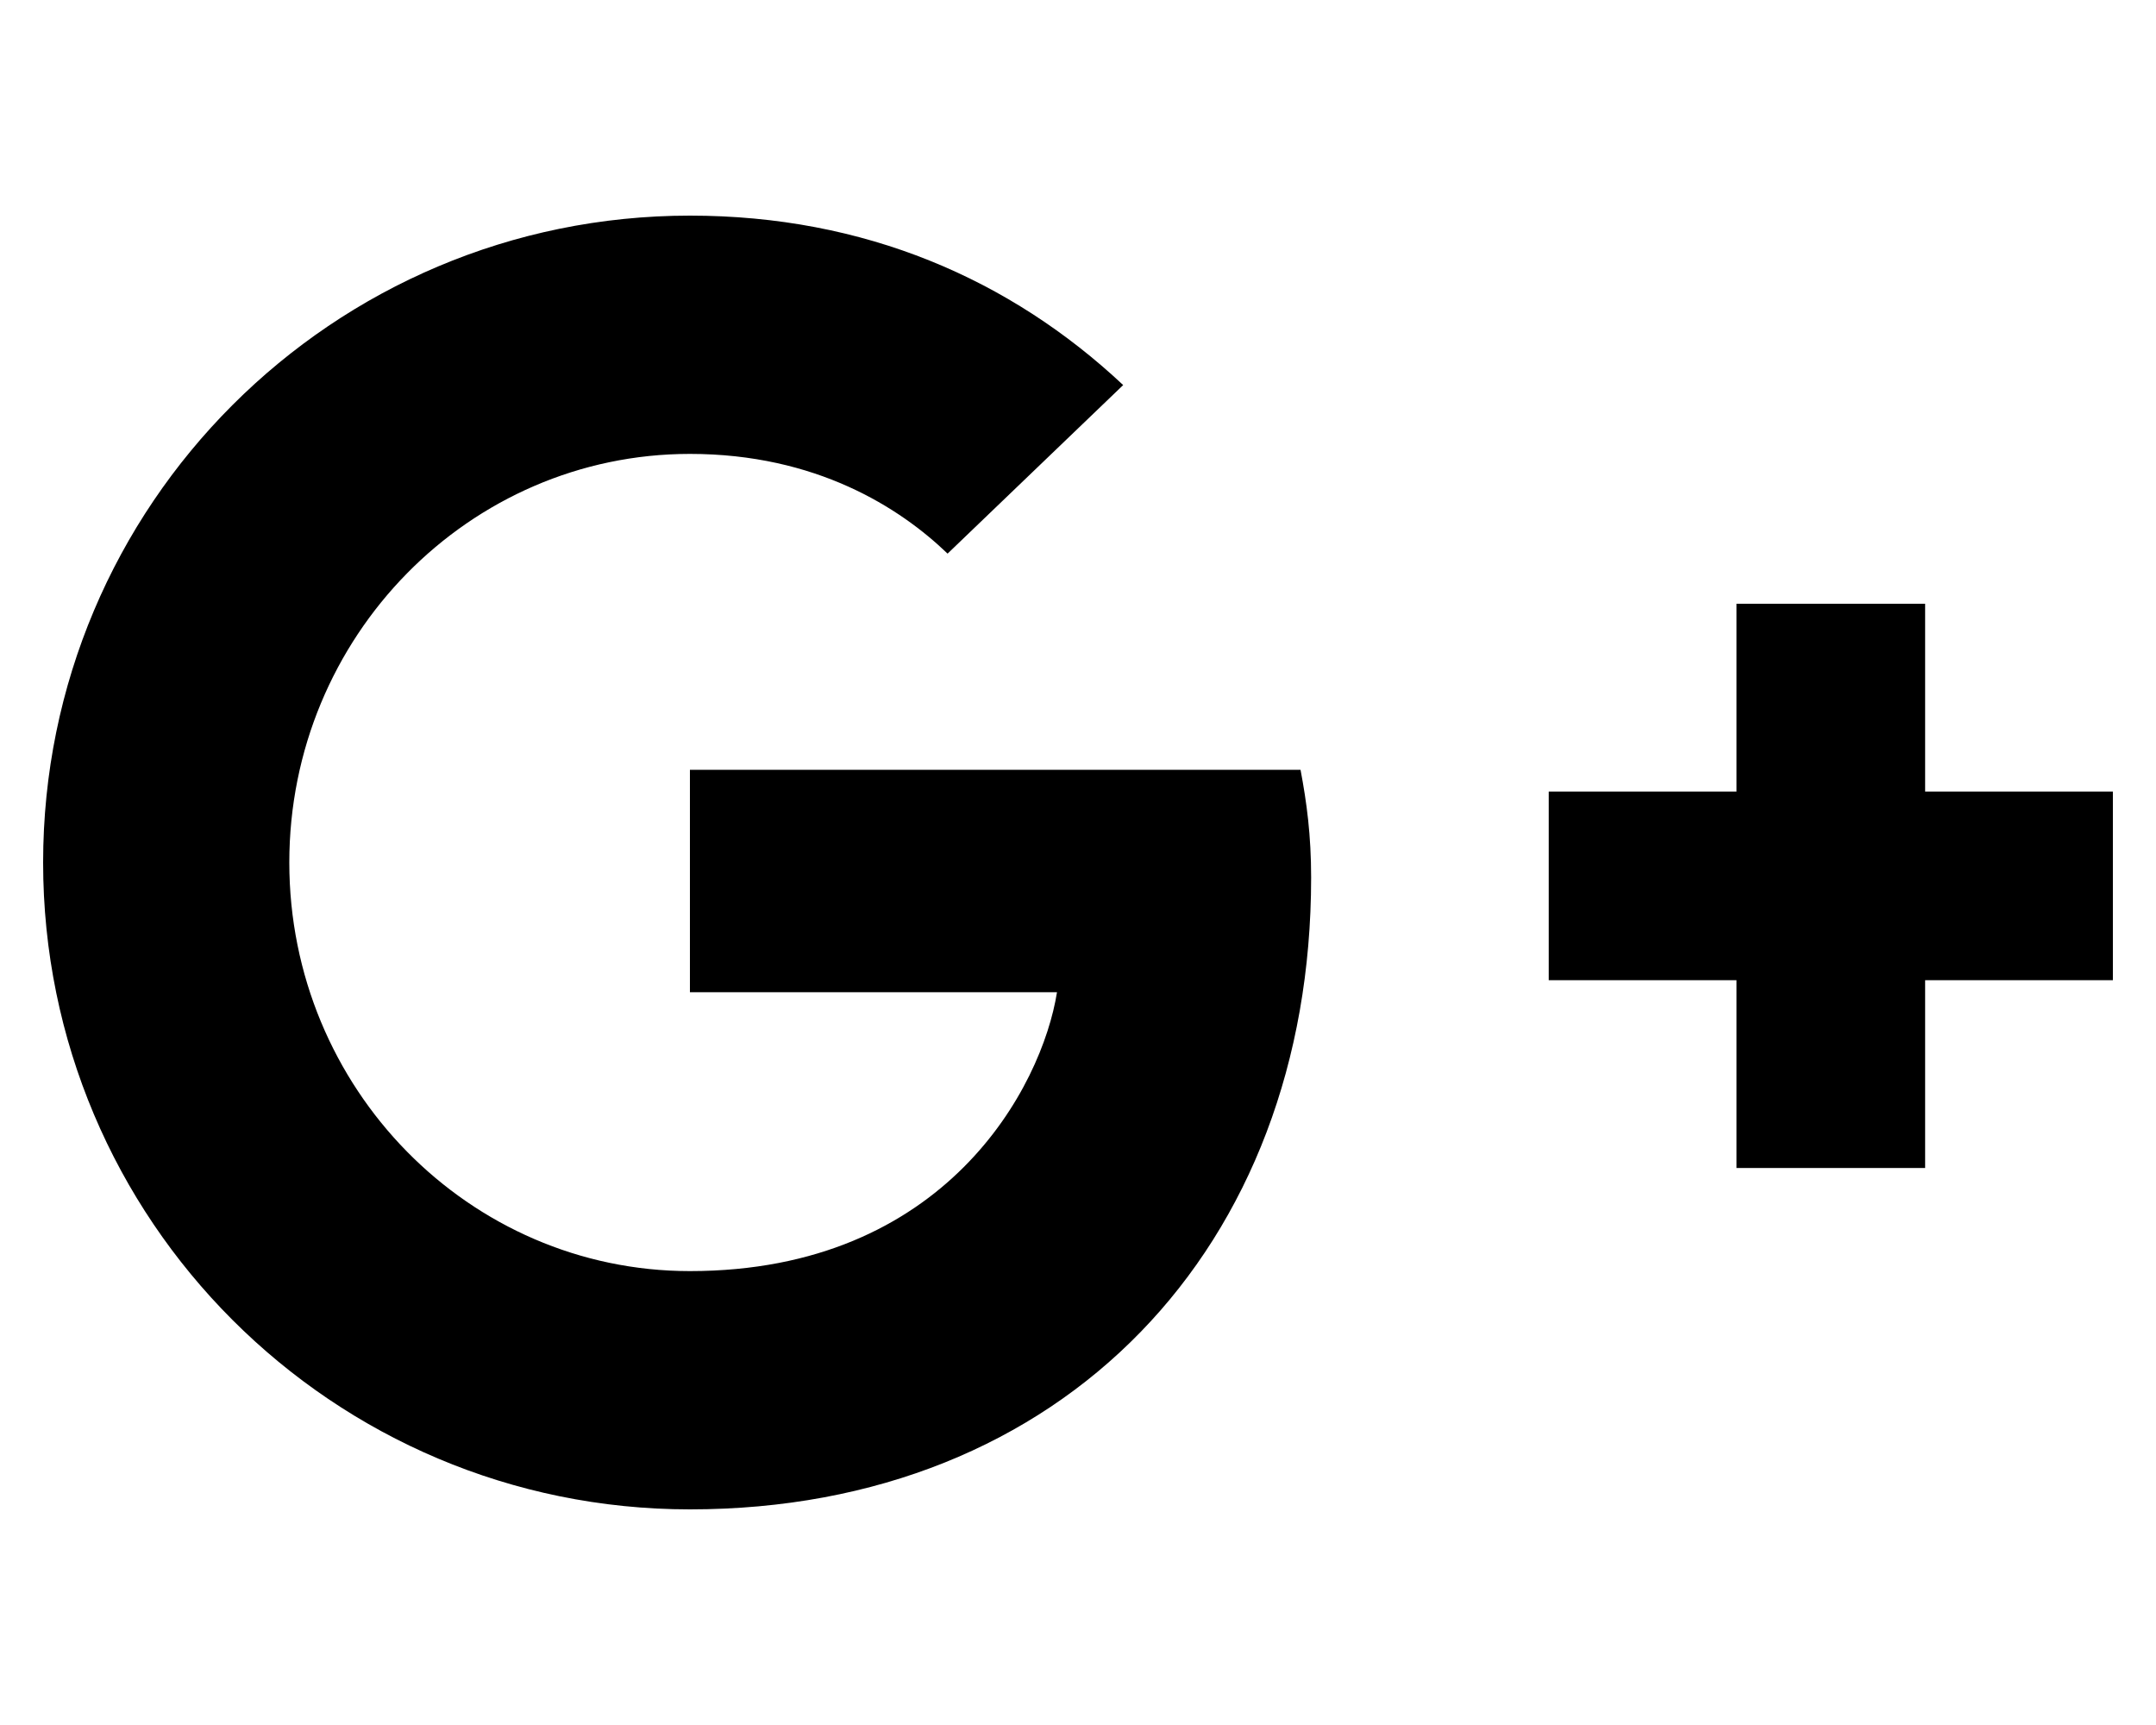
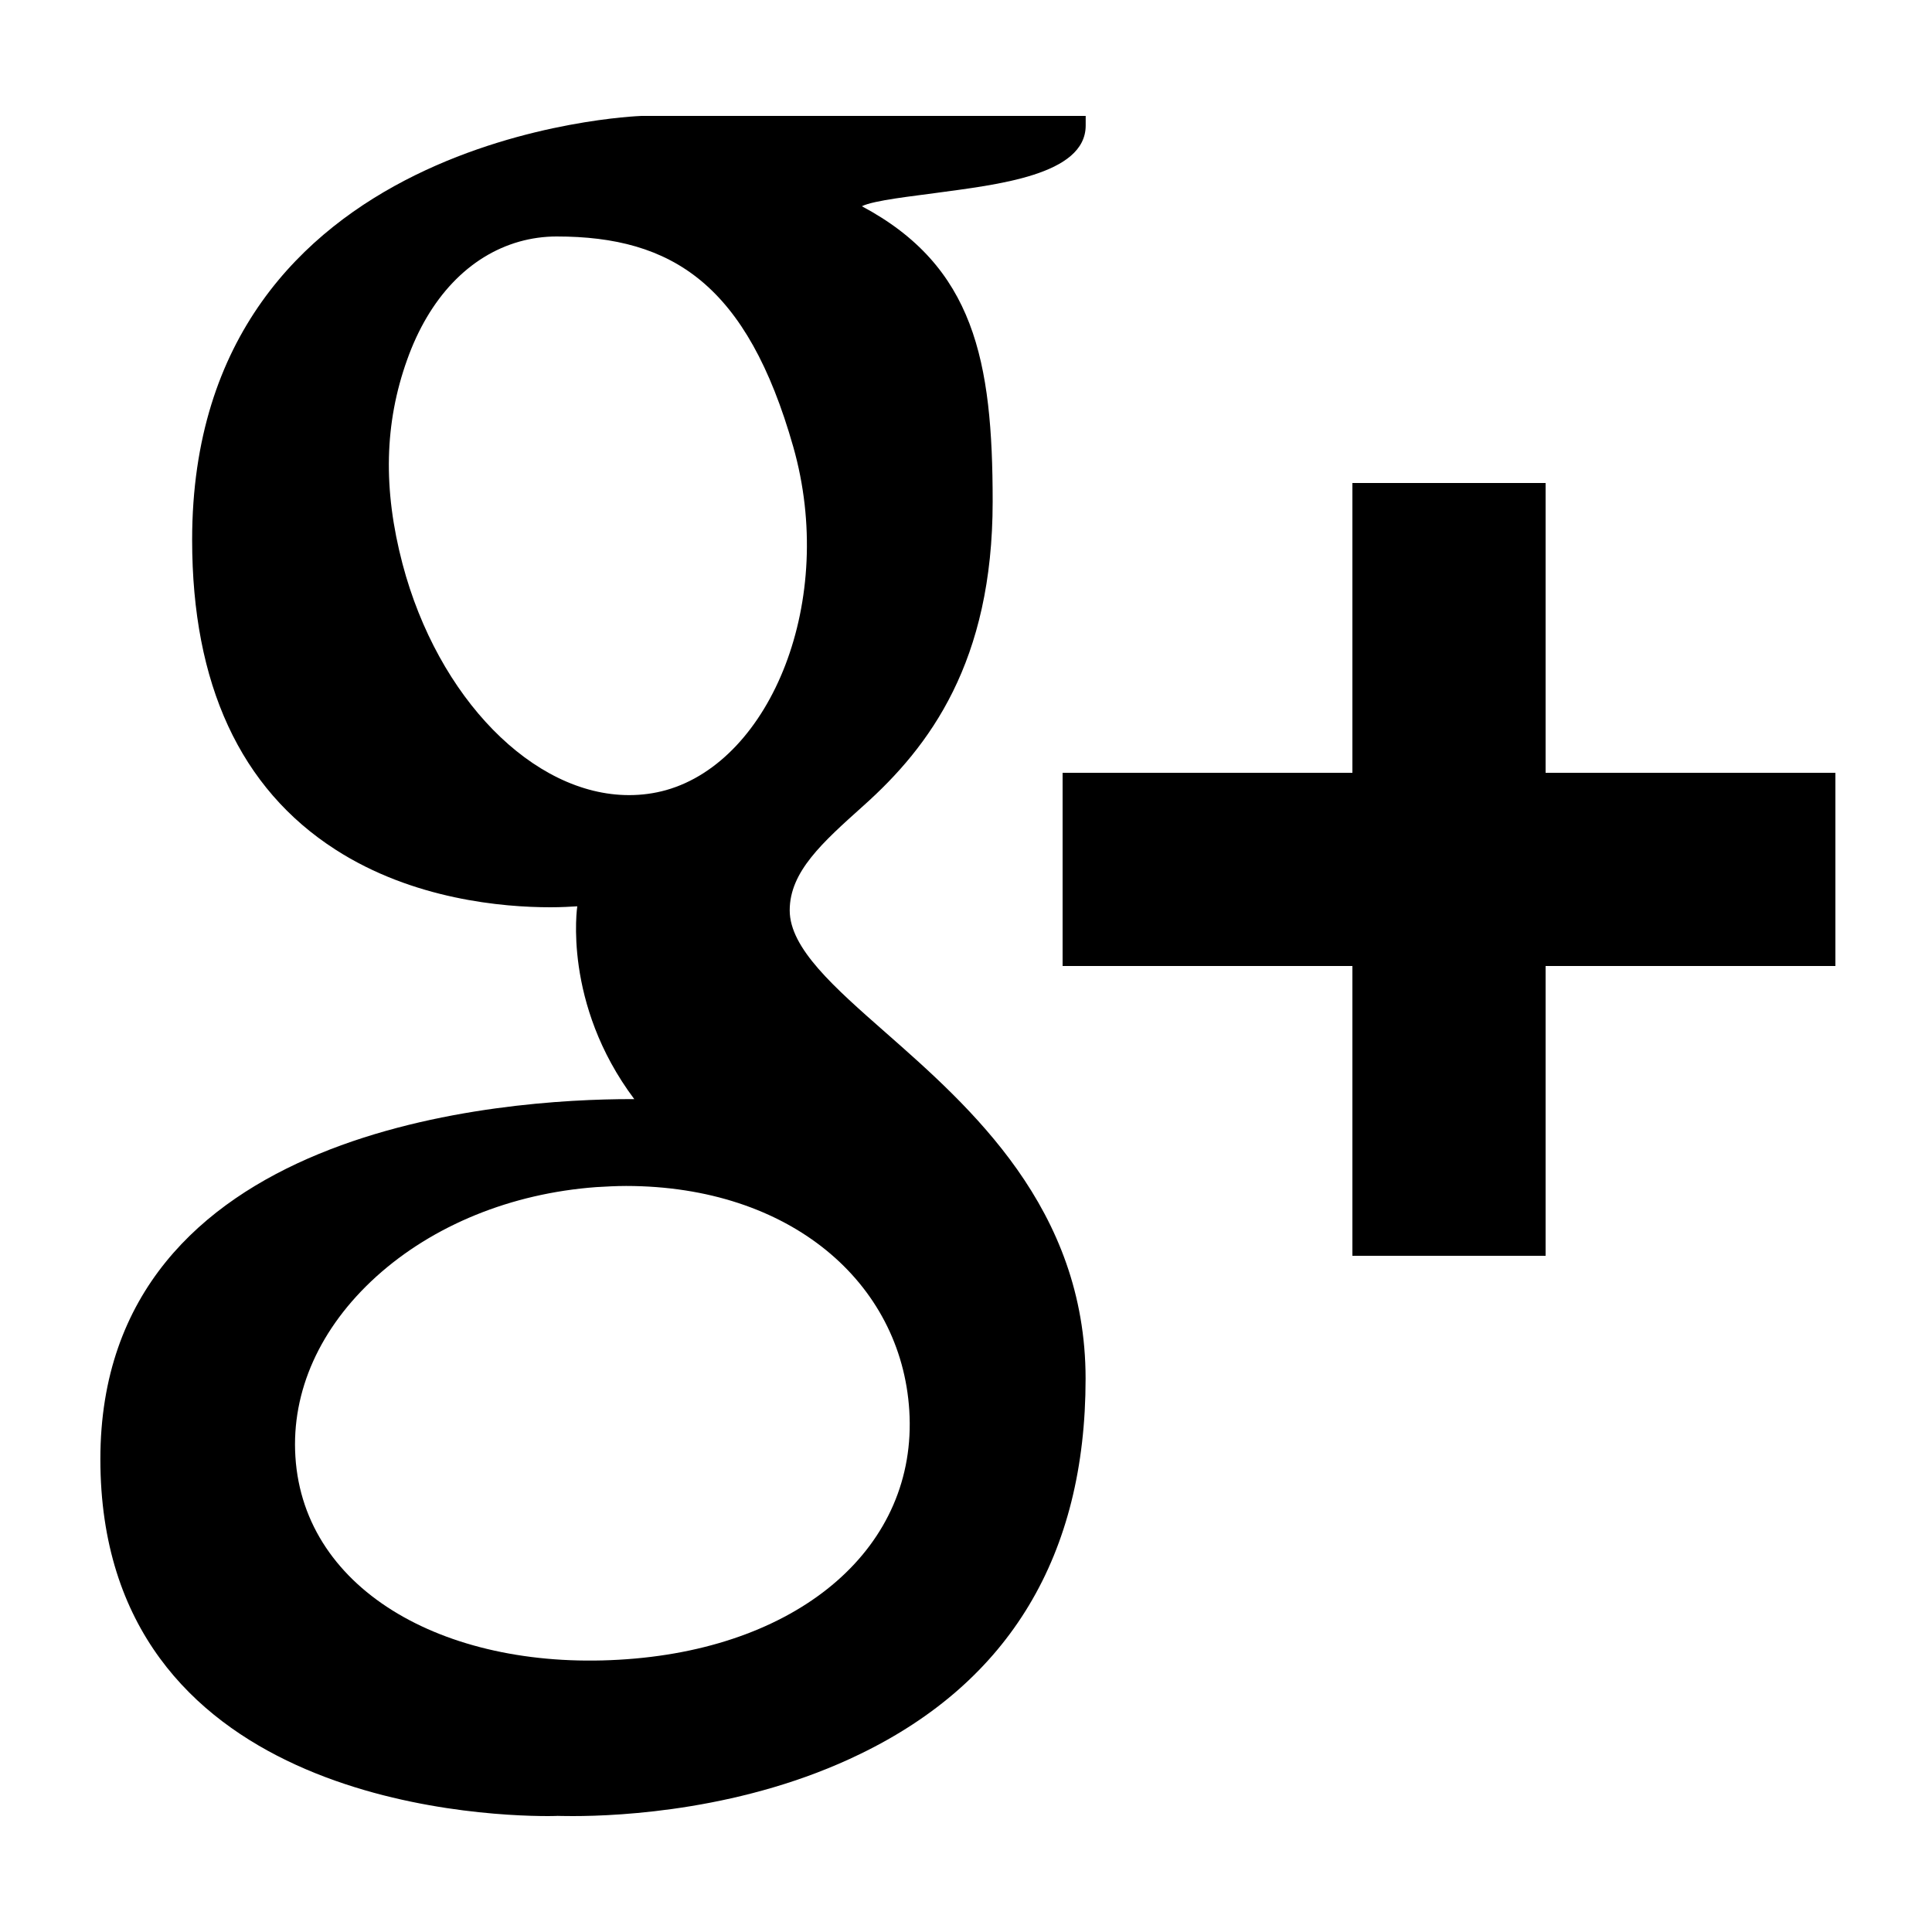
- <svg xmlns="http://www.w3.org/2000/svg" aria-hidden="true" focusable="false" data-prefix="fab" data-icon="google-plus-g" class="svg-inline--fa fa-google-plus-g fa-w-20" role="img" viewBox="0 0 640 512">
-   <path fill="currentColor" d="M386.061 228.496c1.834 9.692 3.143 19.384 3.143 31.956C389.204 370.205 315.599 448 204.8 448c-106.084 0-192-85.915-192-192s85.916-192 192-192c51.864 0 95.083 18.859 128.611 50.292l-52.126 50.03c-14.145-13.621-39.028-29.599-76.485-29.599-65.484 0-118.92 54.221-118.92 121.277 0 67.056 53.436 121.277 118.92 121.277 75.961 0 104.513-54.745 108.965-82.773H204.8v-66.009h181.261zm185.406 6.437V179.2h-56.001v55.733h-55.733v56.001h55.733v55.733h56.001v-55.733H627.2v-56.001h-55.733z" />
+ <svg xmlns="http://www.w3.org/2000/svg" version="1.1" width="640" height="640" viewBox="0 0 640 640">
+   <g id="icomoon-ignore">
+ </g>
+   <path fill="#000" d="M63.648 178.848c0 47.808 15.968 82.304 47.424 102.56 25.792 16.64 55.68 19.136 71.232 19.136 3.776 0 6.816-0.192 8.928-0.32 0 0-4.928 32.128 18.88 63.872h-1.088c-41.248 0-175.776 8.608-175.776 119.264 0 112.512 123.552 118.24 148.352 118.24 1.952 0 3.104-0.064 3.104-0.064 0.256 0 2.016 0.064 5.056 0.064 15.904 0 57.024-1.984 95.2-20.576 49.536-24 74.656-65.888 74.656-124.32 0-56.448-38.272-90.048-66.208-114.624-17.056-15.008-31.808-27.936-31.808-40.512 0-12.8 10.784-22.432 24.384-34.624 22.048-19.68 42.848-47.744 42.848-100.8 0-46.624-6.048-77.952-43.328-97.824 3.872-1.984 17.632-3.424 24.416-4.384 20.192-2.752 49.728-5.888 49.728-22.368v-3.168h-147.168c-1.472 0.064-148.832 5.504-148.832 140.448zM301.216 467.264c2.816 44.992-35.68 78.176-93.504 82.368-58.72 4.32-107.040-22.112-109.856-67.072-1.376-21.632 8.128-42.752 26.72-59.616 18.848-17.056 44.736-27.616 72.896-29.696 3.328-0.192 6.624-0.384 9.92-0.384 54.368 0.032 91.168 31.968 93.824 74.4zM262.784 148.032c14.432 50.816-7.36 103.872-42.112 113.696-4 1.12-8.096 1.664-12.288 1.664-31.808 0-63.328-32.192-75.040-76.576-6.528-24.832-5.984-46.656 1.504-67.584 7.328-20.64 20.576-34.496 37.216-39.2 4-1.12 8.128-1.696 12.32-1.696 38.4 0 63.104 15.936 78.4 69.696zM512 256v-96h-64v96h-96v64h96v96h64v-96h96v-64h-96z" />
</svg>
